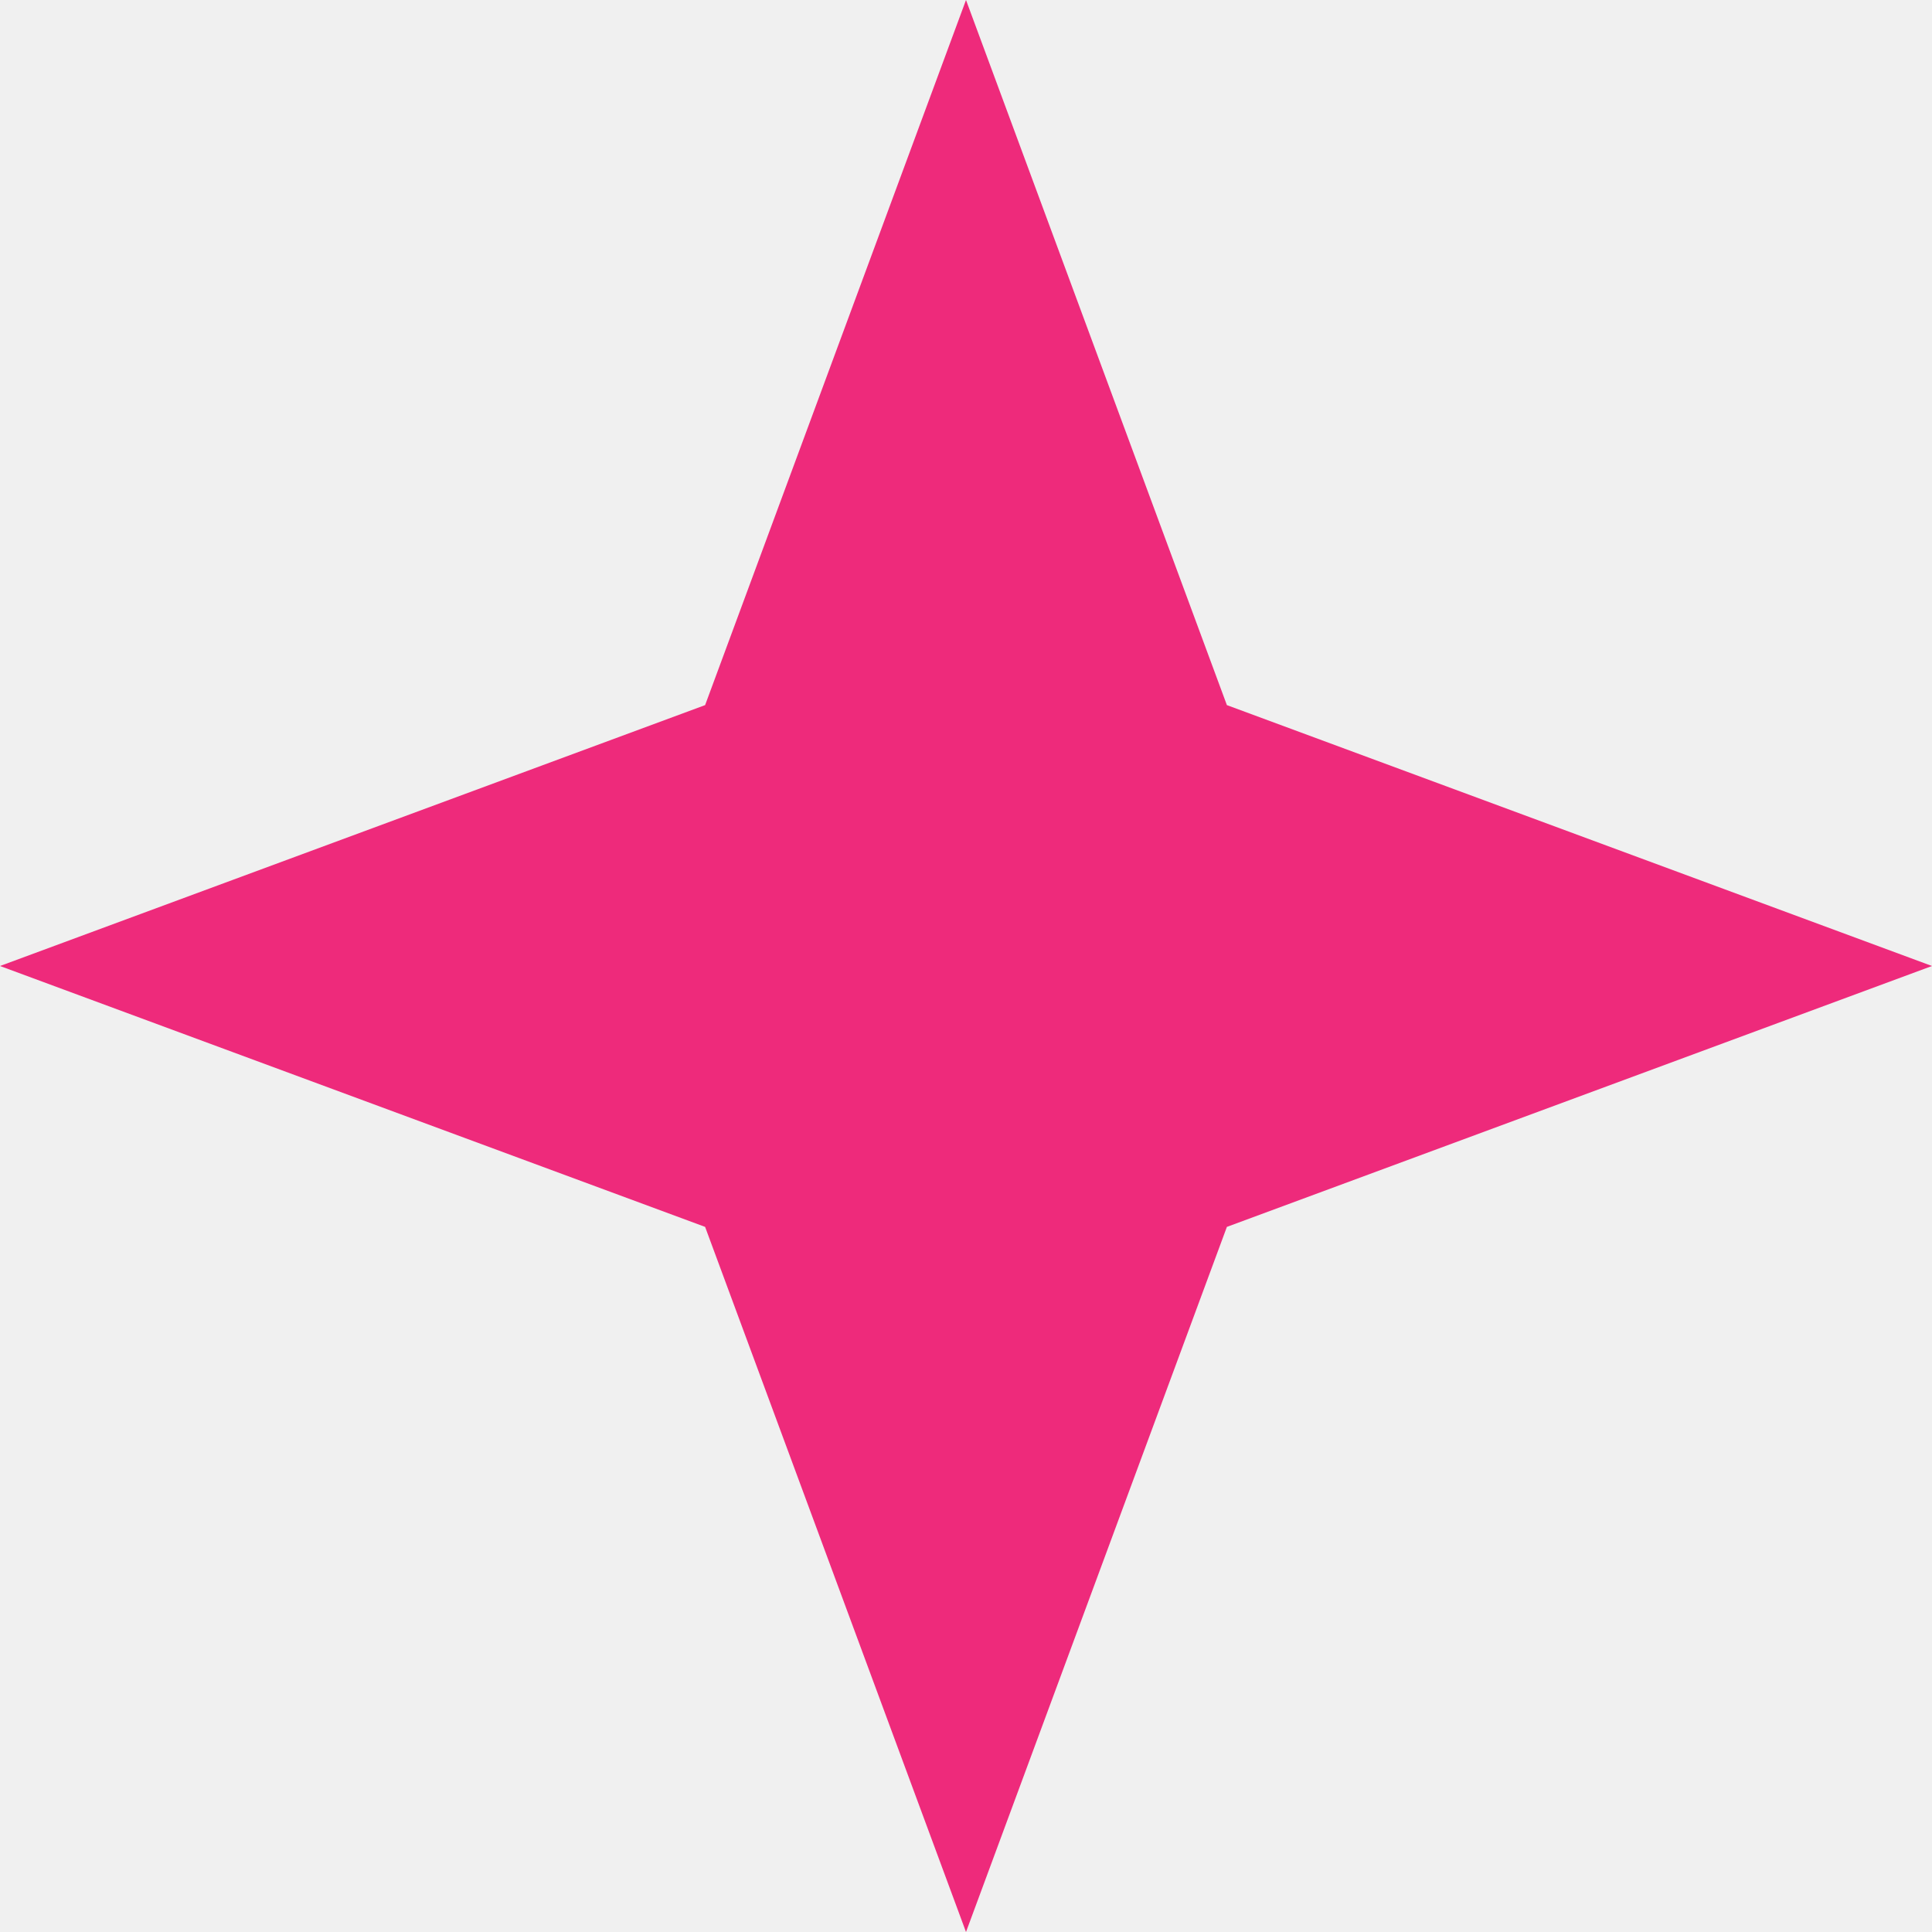
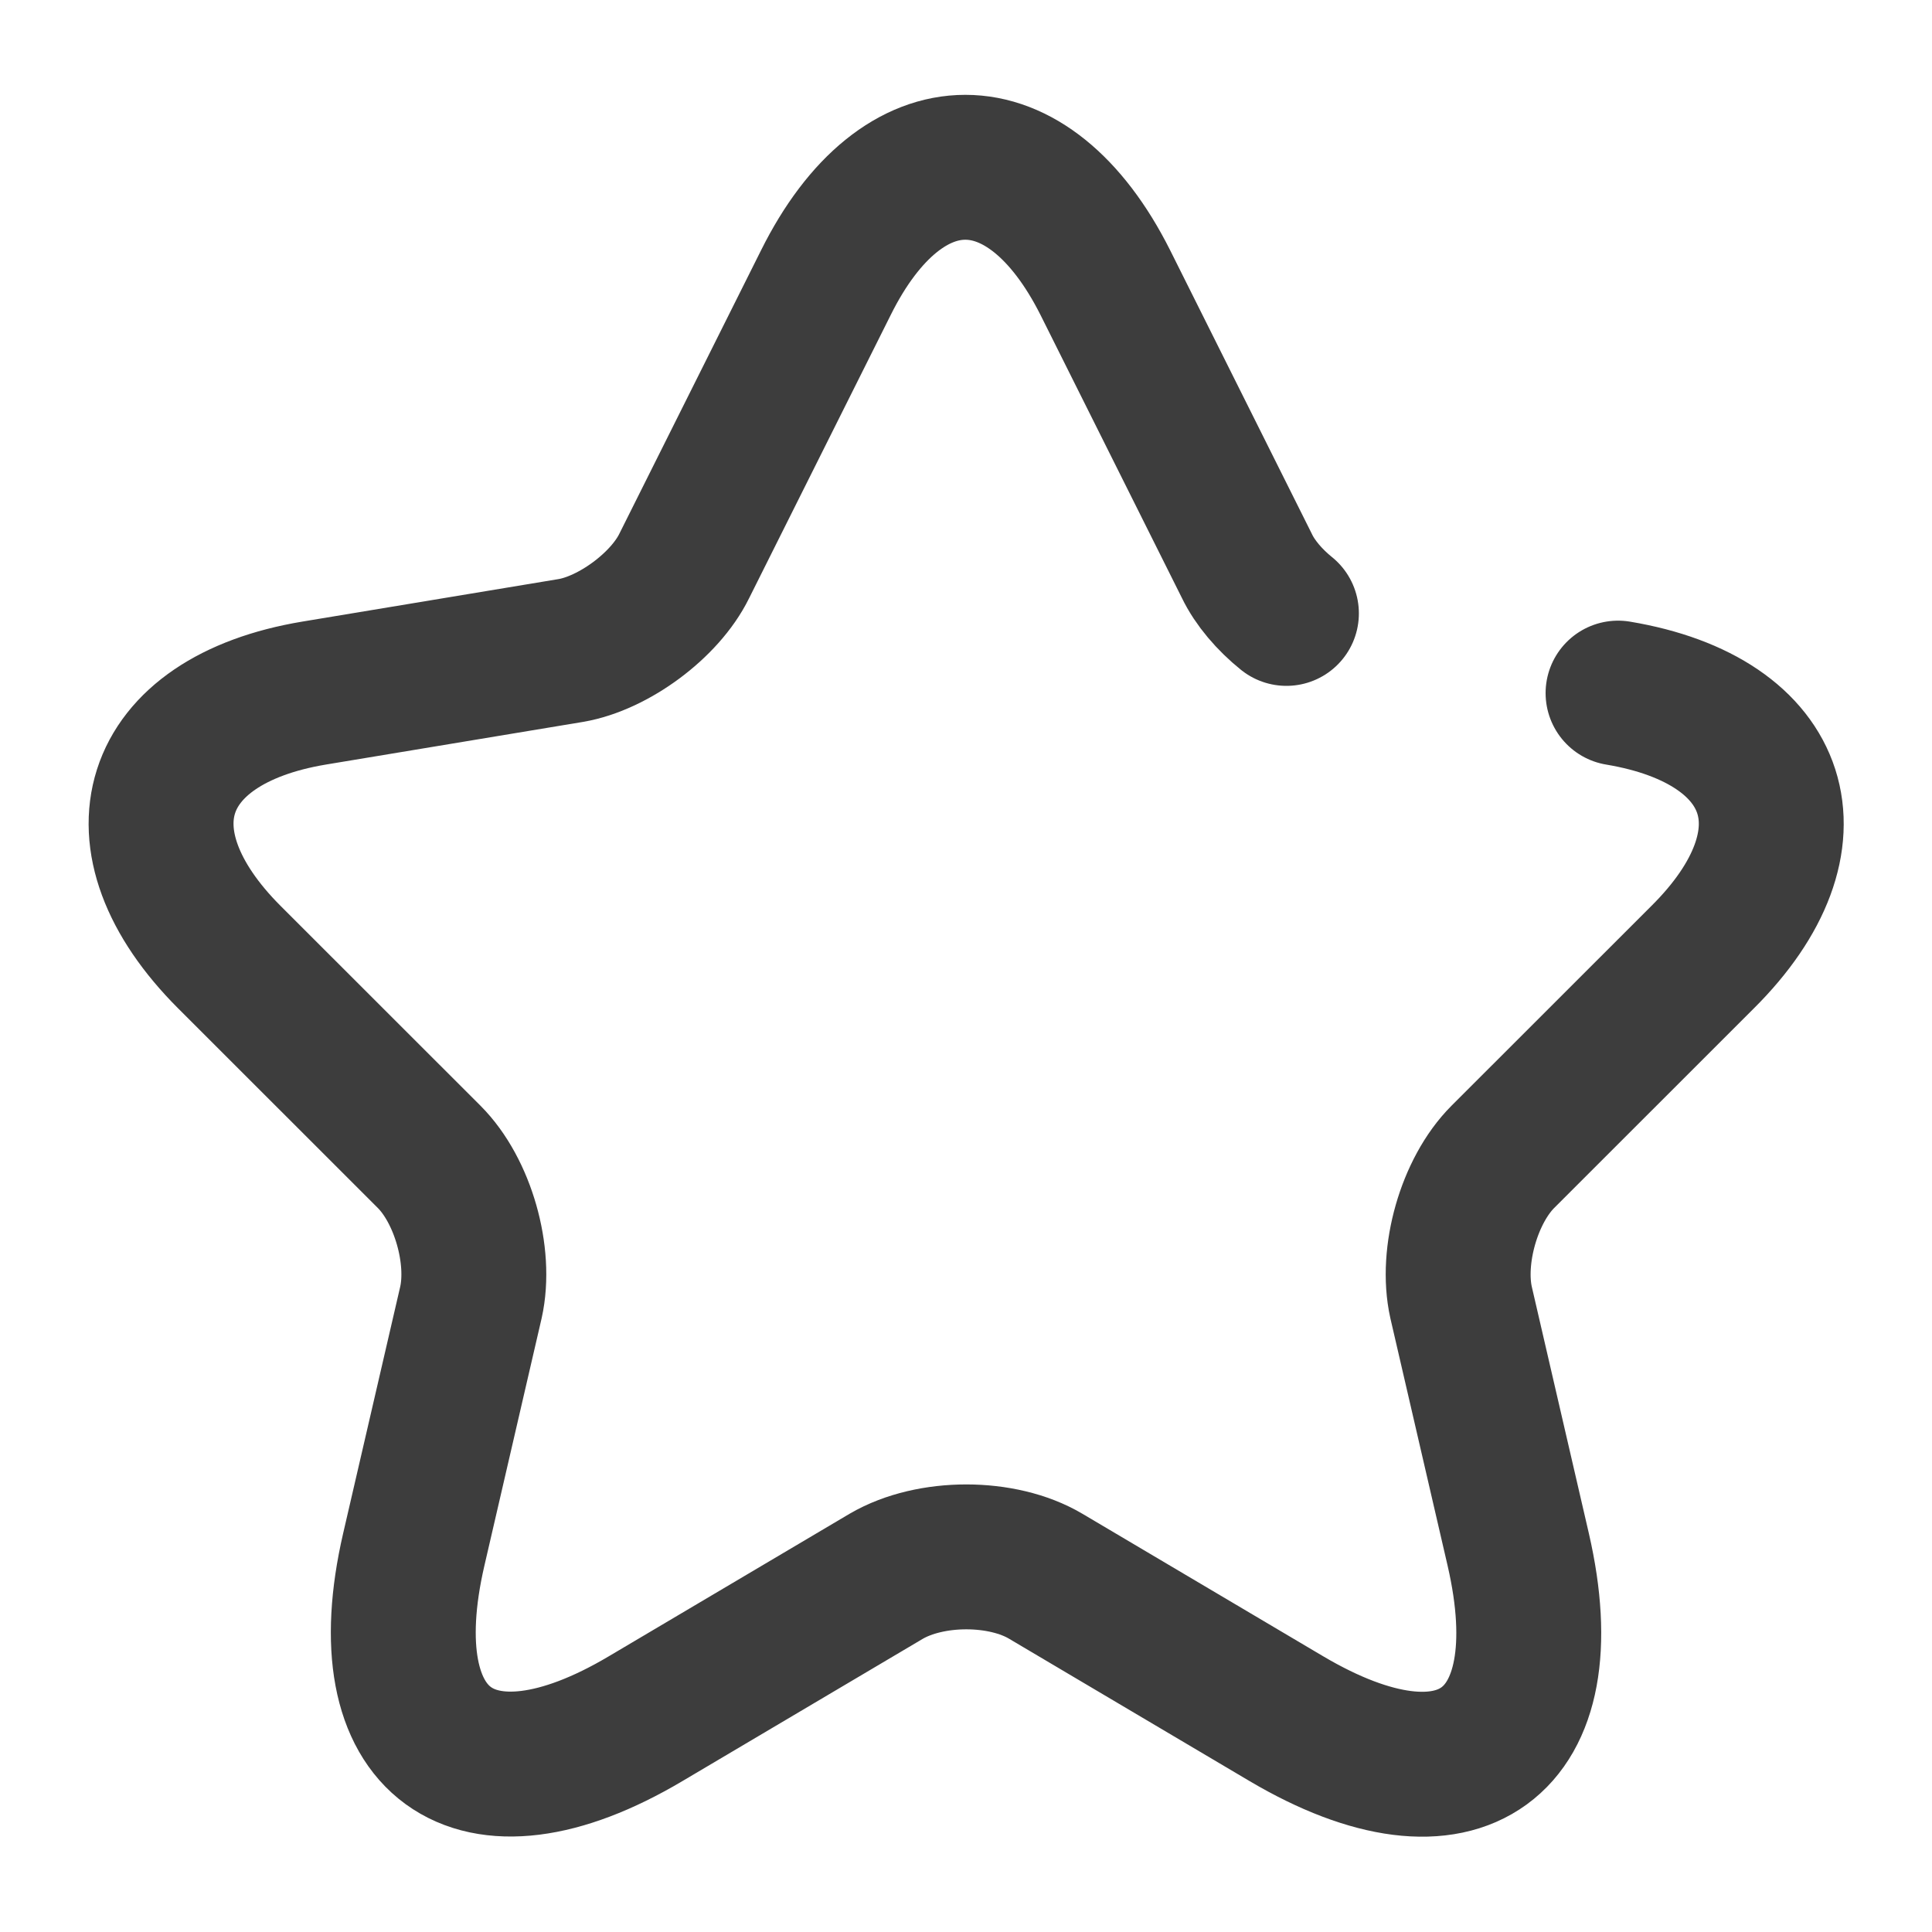
- <svg xmlns="http://www.w3.org/2000/svg" width="56" height="56" viewBox="0 0 56 56" fill="none">
-   <path d="M28 0L35.562 20.438L56 28L35.562 35.562L28 56L20.438 35.562L0 28L20.438 20.438L28 0Z" fill="#EE2A7B" />
+ <svg xmlns="http://www.w3.org/2000/svg" width="20" height="20" viewBox="0 0 20 20" fill="none">
+   <rect width="20" height="20" fill="white" />
+   <path d="M16.75 7.175C18.45 7.459 18.85 8.692 17.625 9.909L15.558 11.975C15.208 12.325 15.017 13 15.125 13.483L15.717 16.042C16.183 18.067 15.108 18.85 13.317 17.792L10.825 16.317C10.375 16.05 9.633 16.05 9.175 16.317L6.683 17.792C4.9 18.85 3.817 18.058 4.283 16.042L4.875 13.483C4.983 13 4.792 12.325 4.442 11.975L2.375 9.909C1.158 8.692 1.55 7.459 3.25 7.175L5.908 6.734C6.35 6.659 6.883 6.267 7.083 5.859L8.55 2.925C9.342 1.334 10.642 1.334 11.442 2.925L12.908 5.859C12.992 6.034 13.142 6.209 13.317 6.35" stroke="#3D3D3D" stroke-width="1.5" stroke-linecap="round" stroke-linejoin="round" />
</svg>
